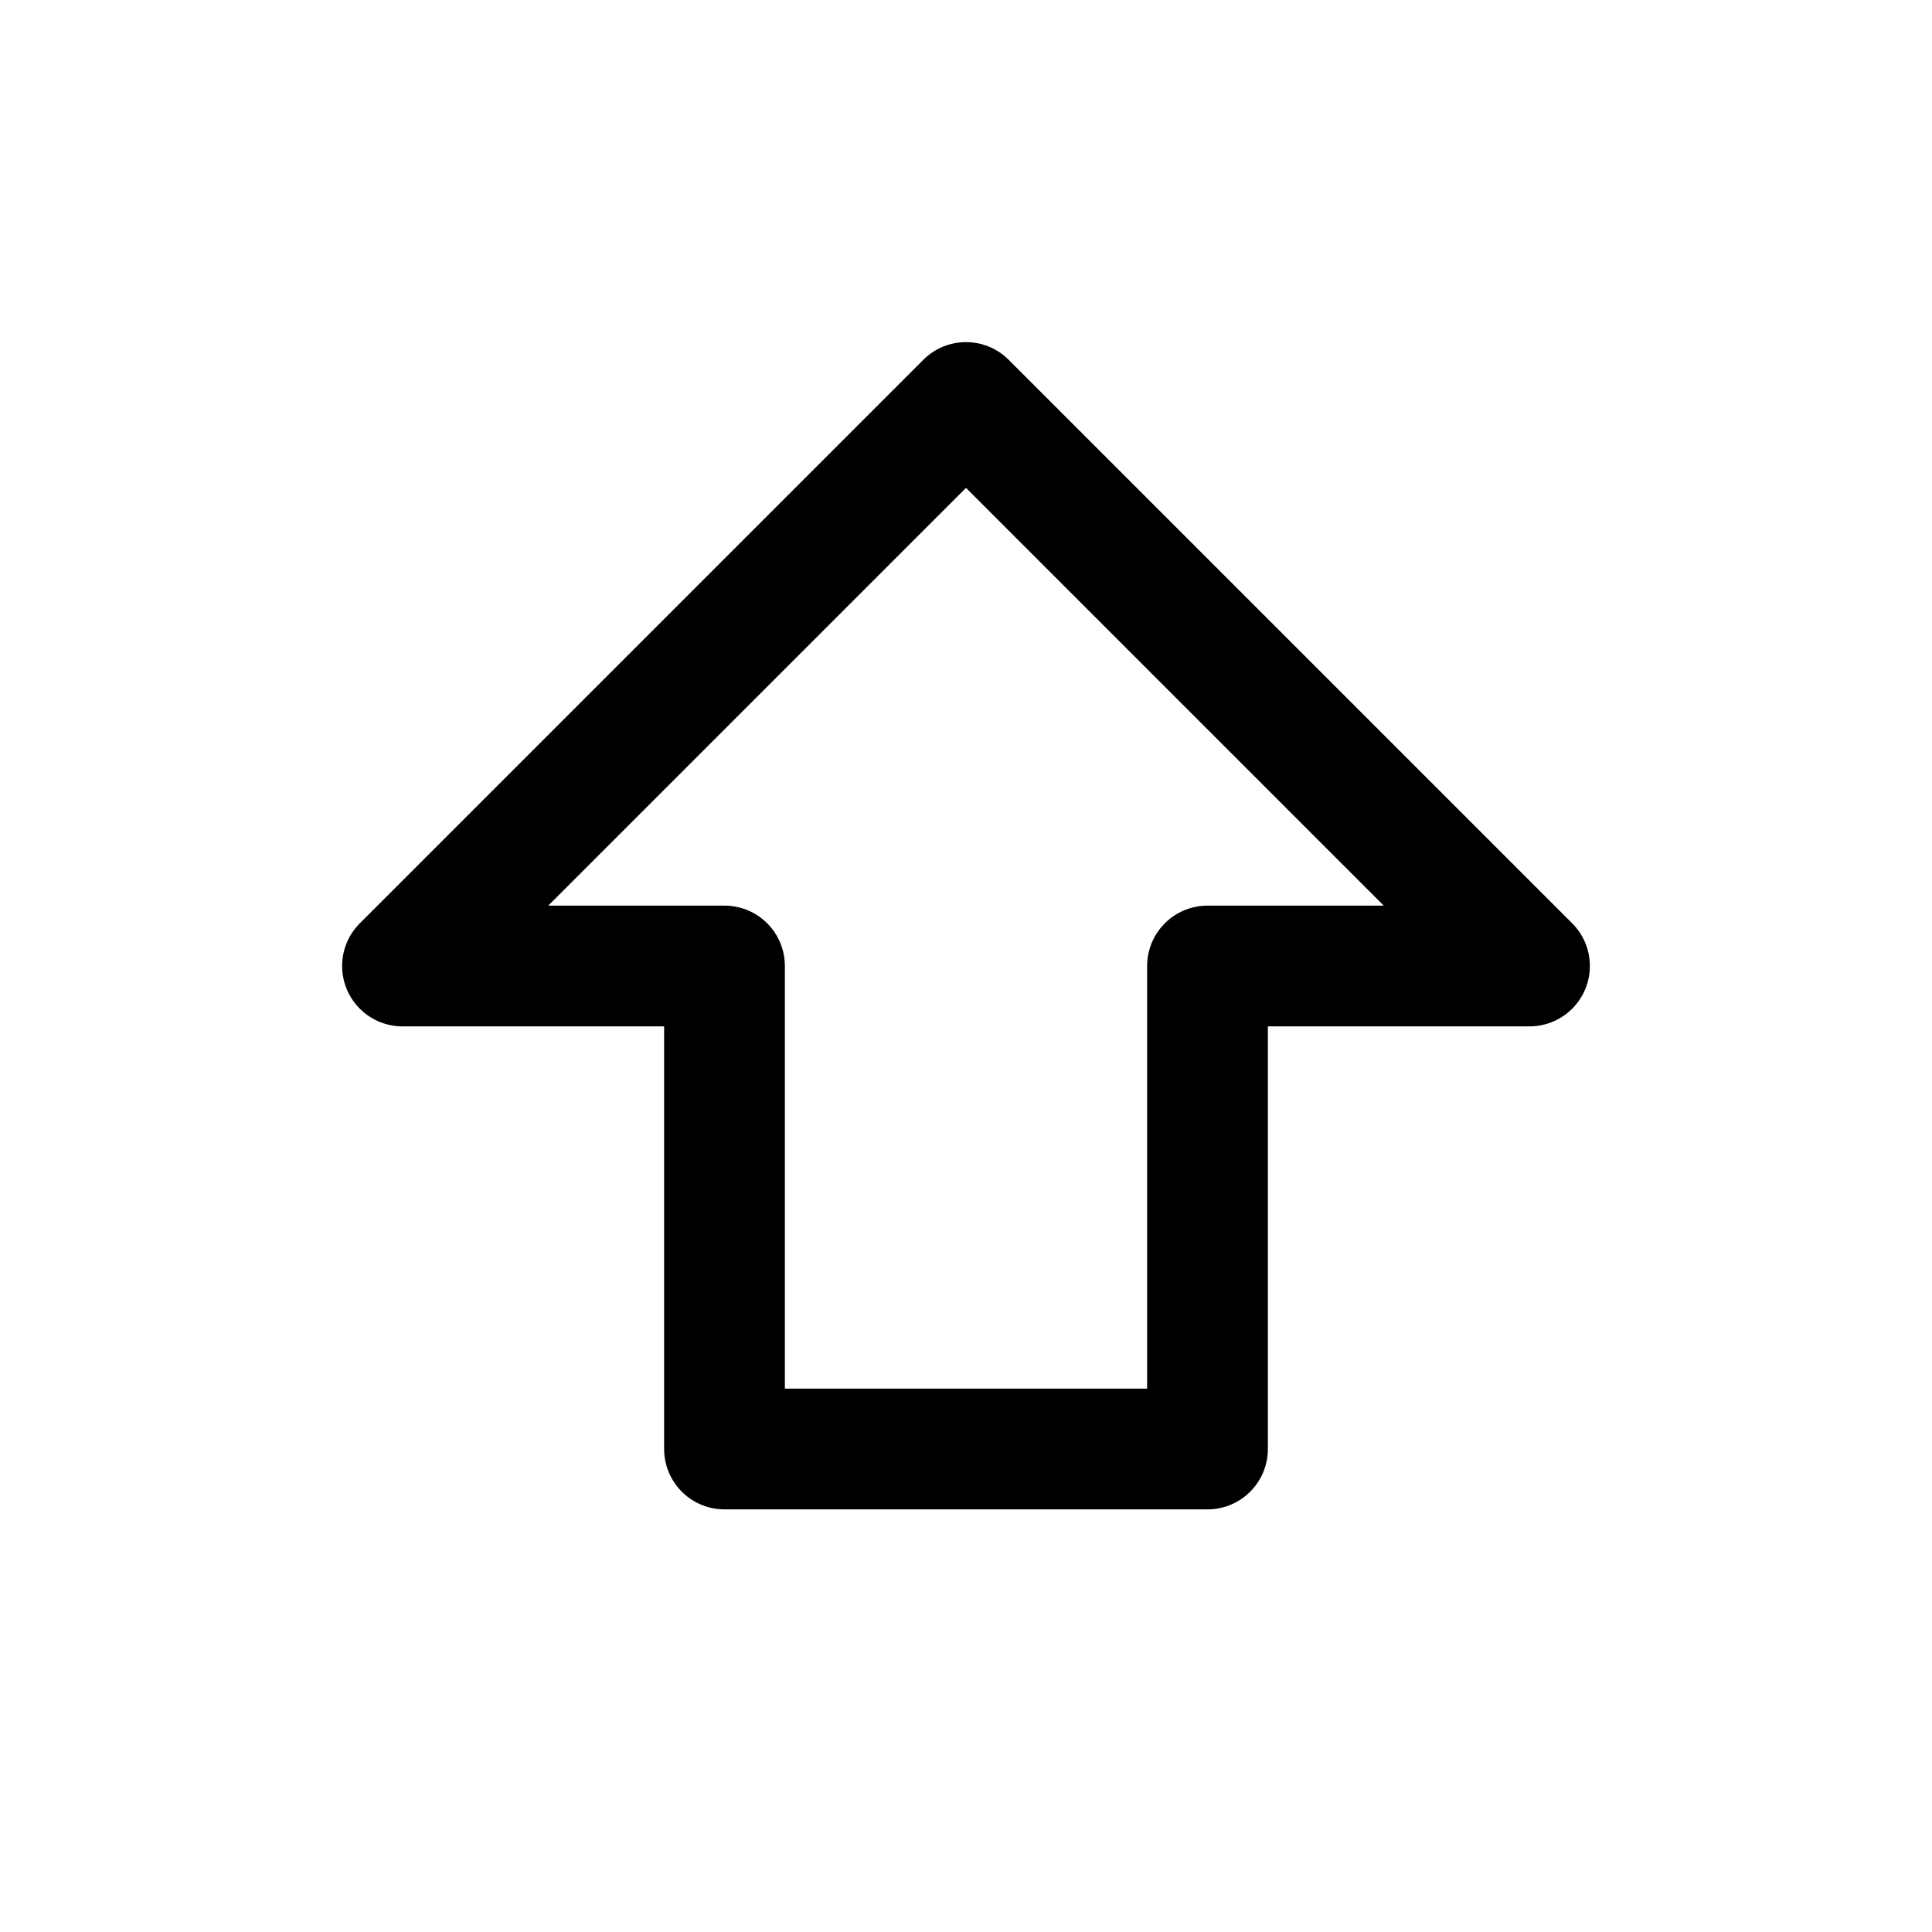
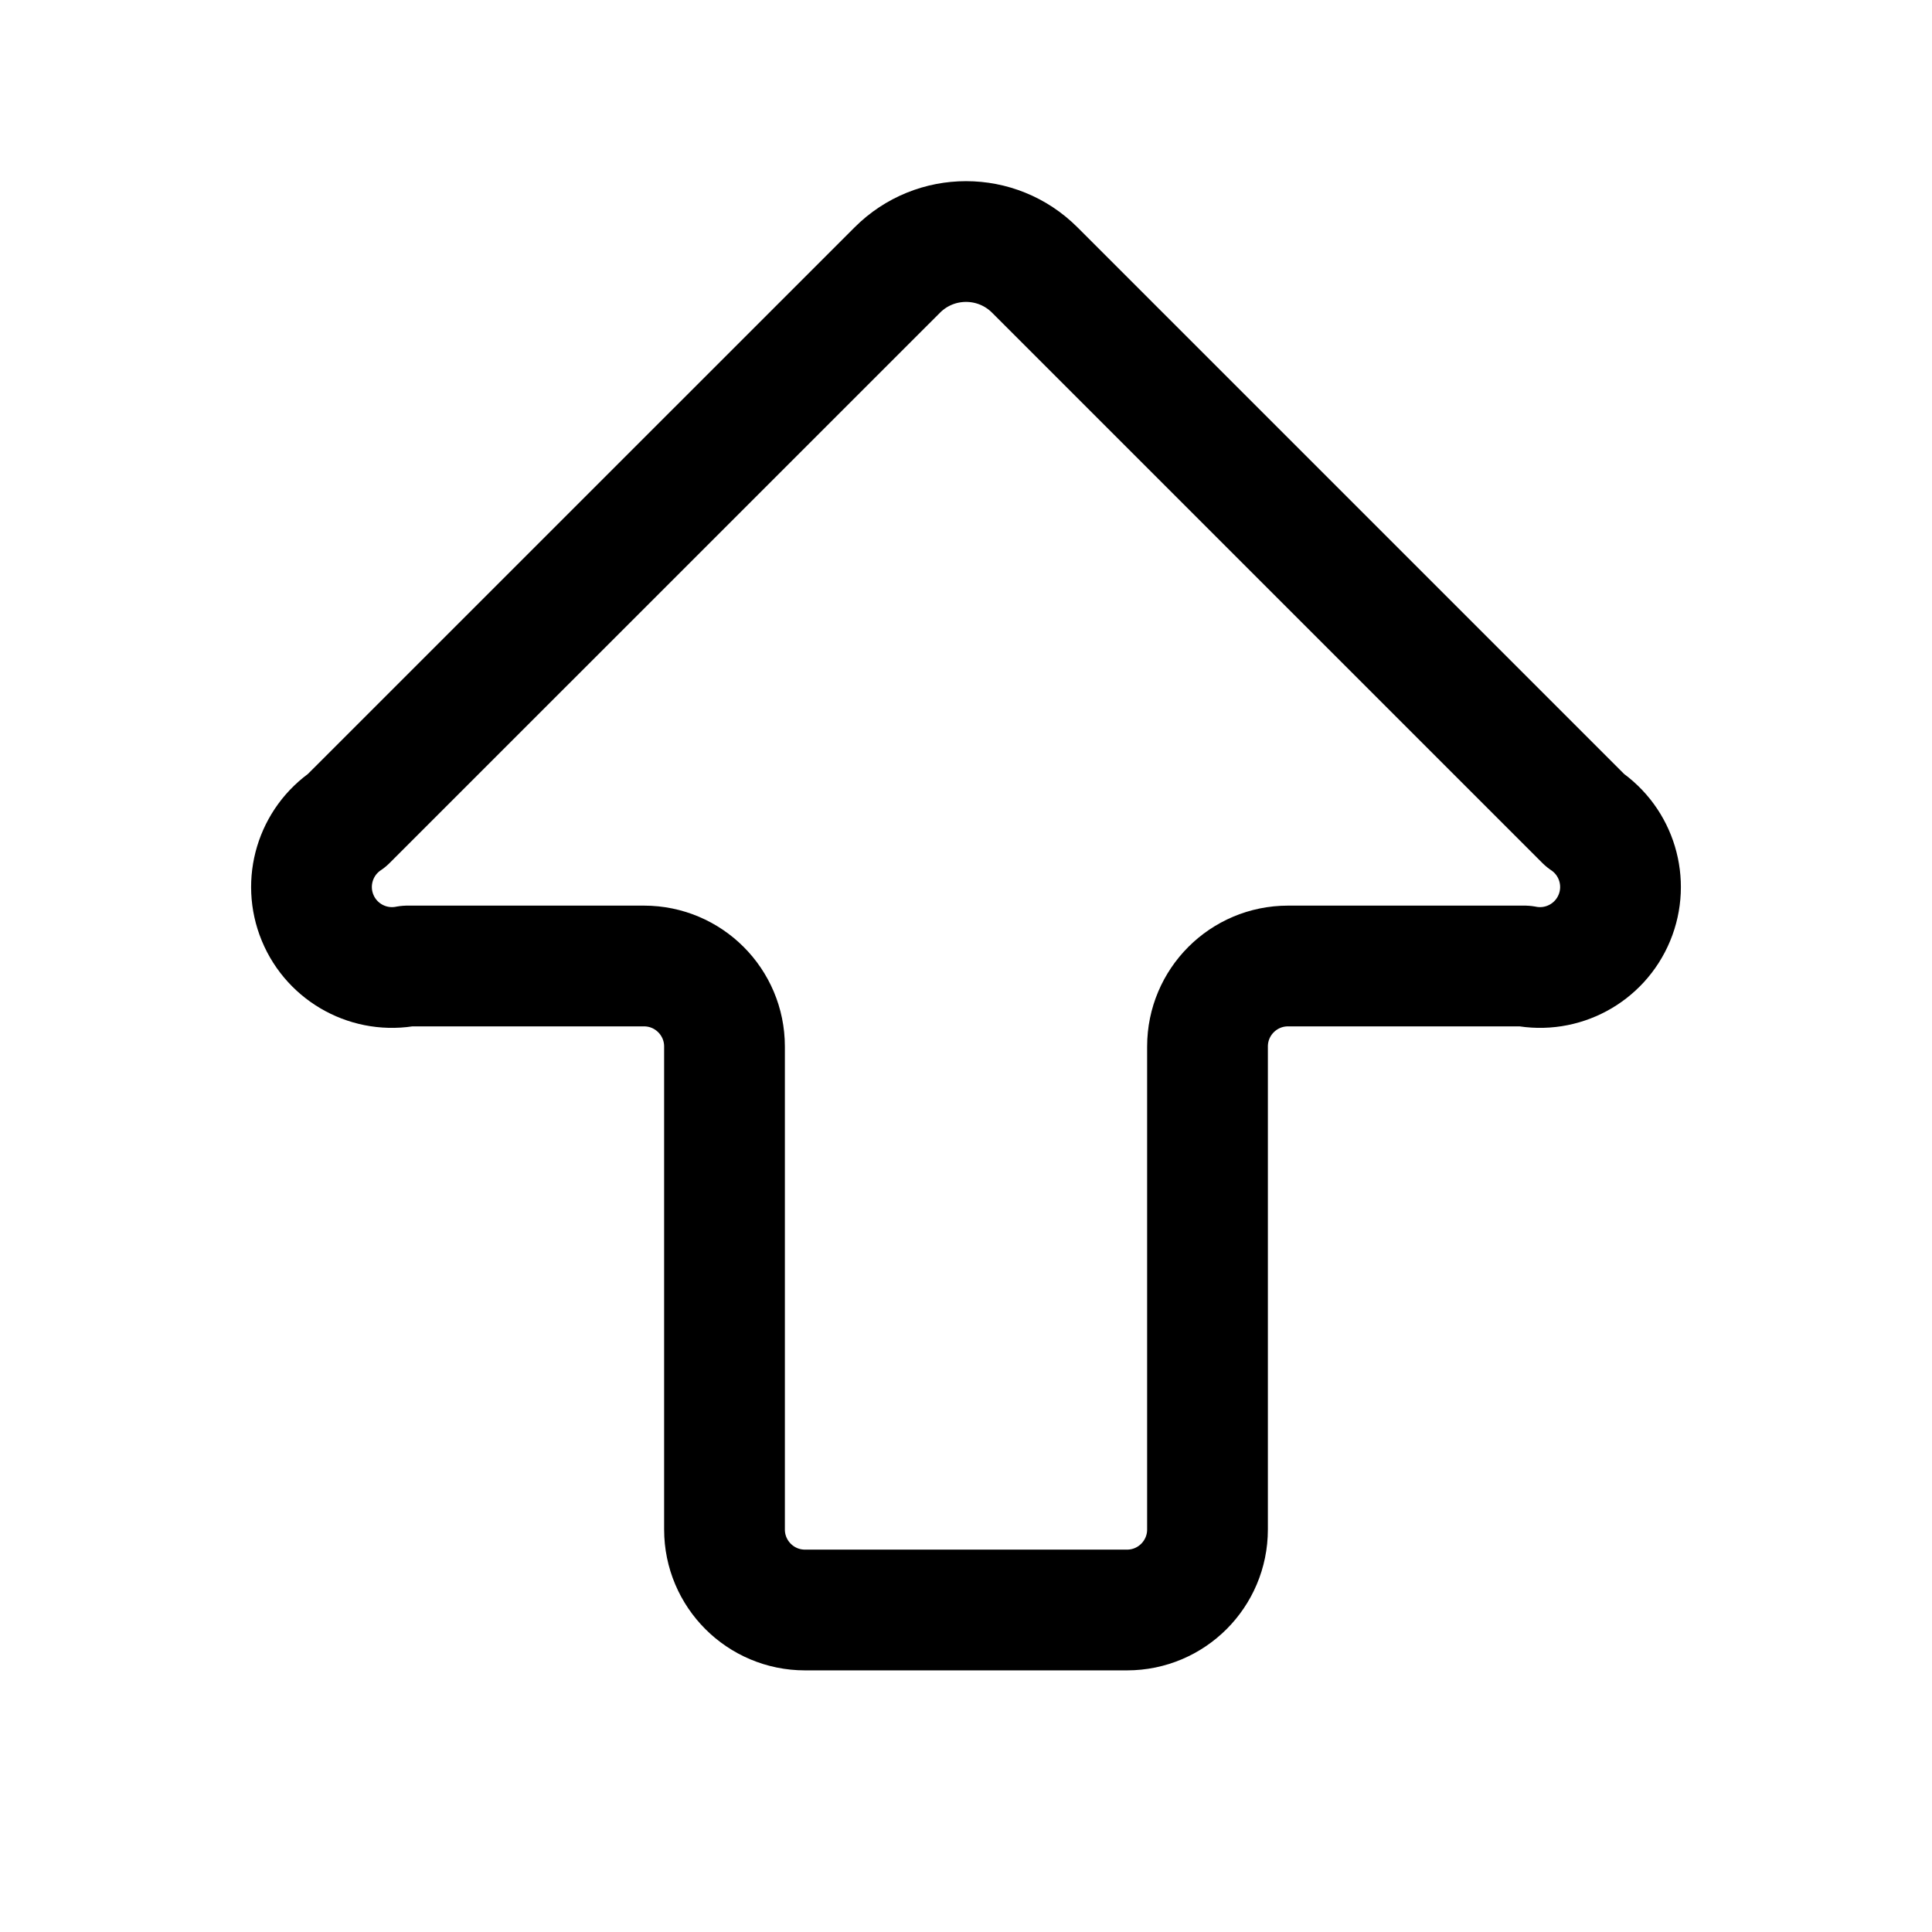
<svg xmlns="http://www.w3.org/2000/svg" width="24" height="24" fill="none" stroke="currentColor" stroke-linecap="round" stroke-linejoin="round" stroke-width="1.5" viewBox="0 0 24 24">
-   <path d="M9 18v-6H5l7-7 7 7h-4v6z" />
+   <path d="M9 13a1 1 0 0 0-1-1H5.061a1 1 0 0 1-.75-1.811l6.836-6.835a1.207 1.207 0 0 1 1.707 0l6.835 6.835a1 1 0 0 1-.75 1.811H16a1 1 0 0 0-1 1v6a1 1 0 0 1-1 1h-4a1 1 0 0 1-1-1z" />
</svg>
